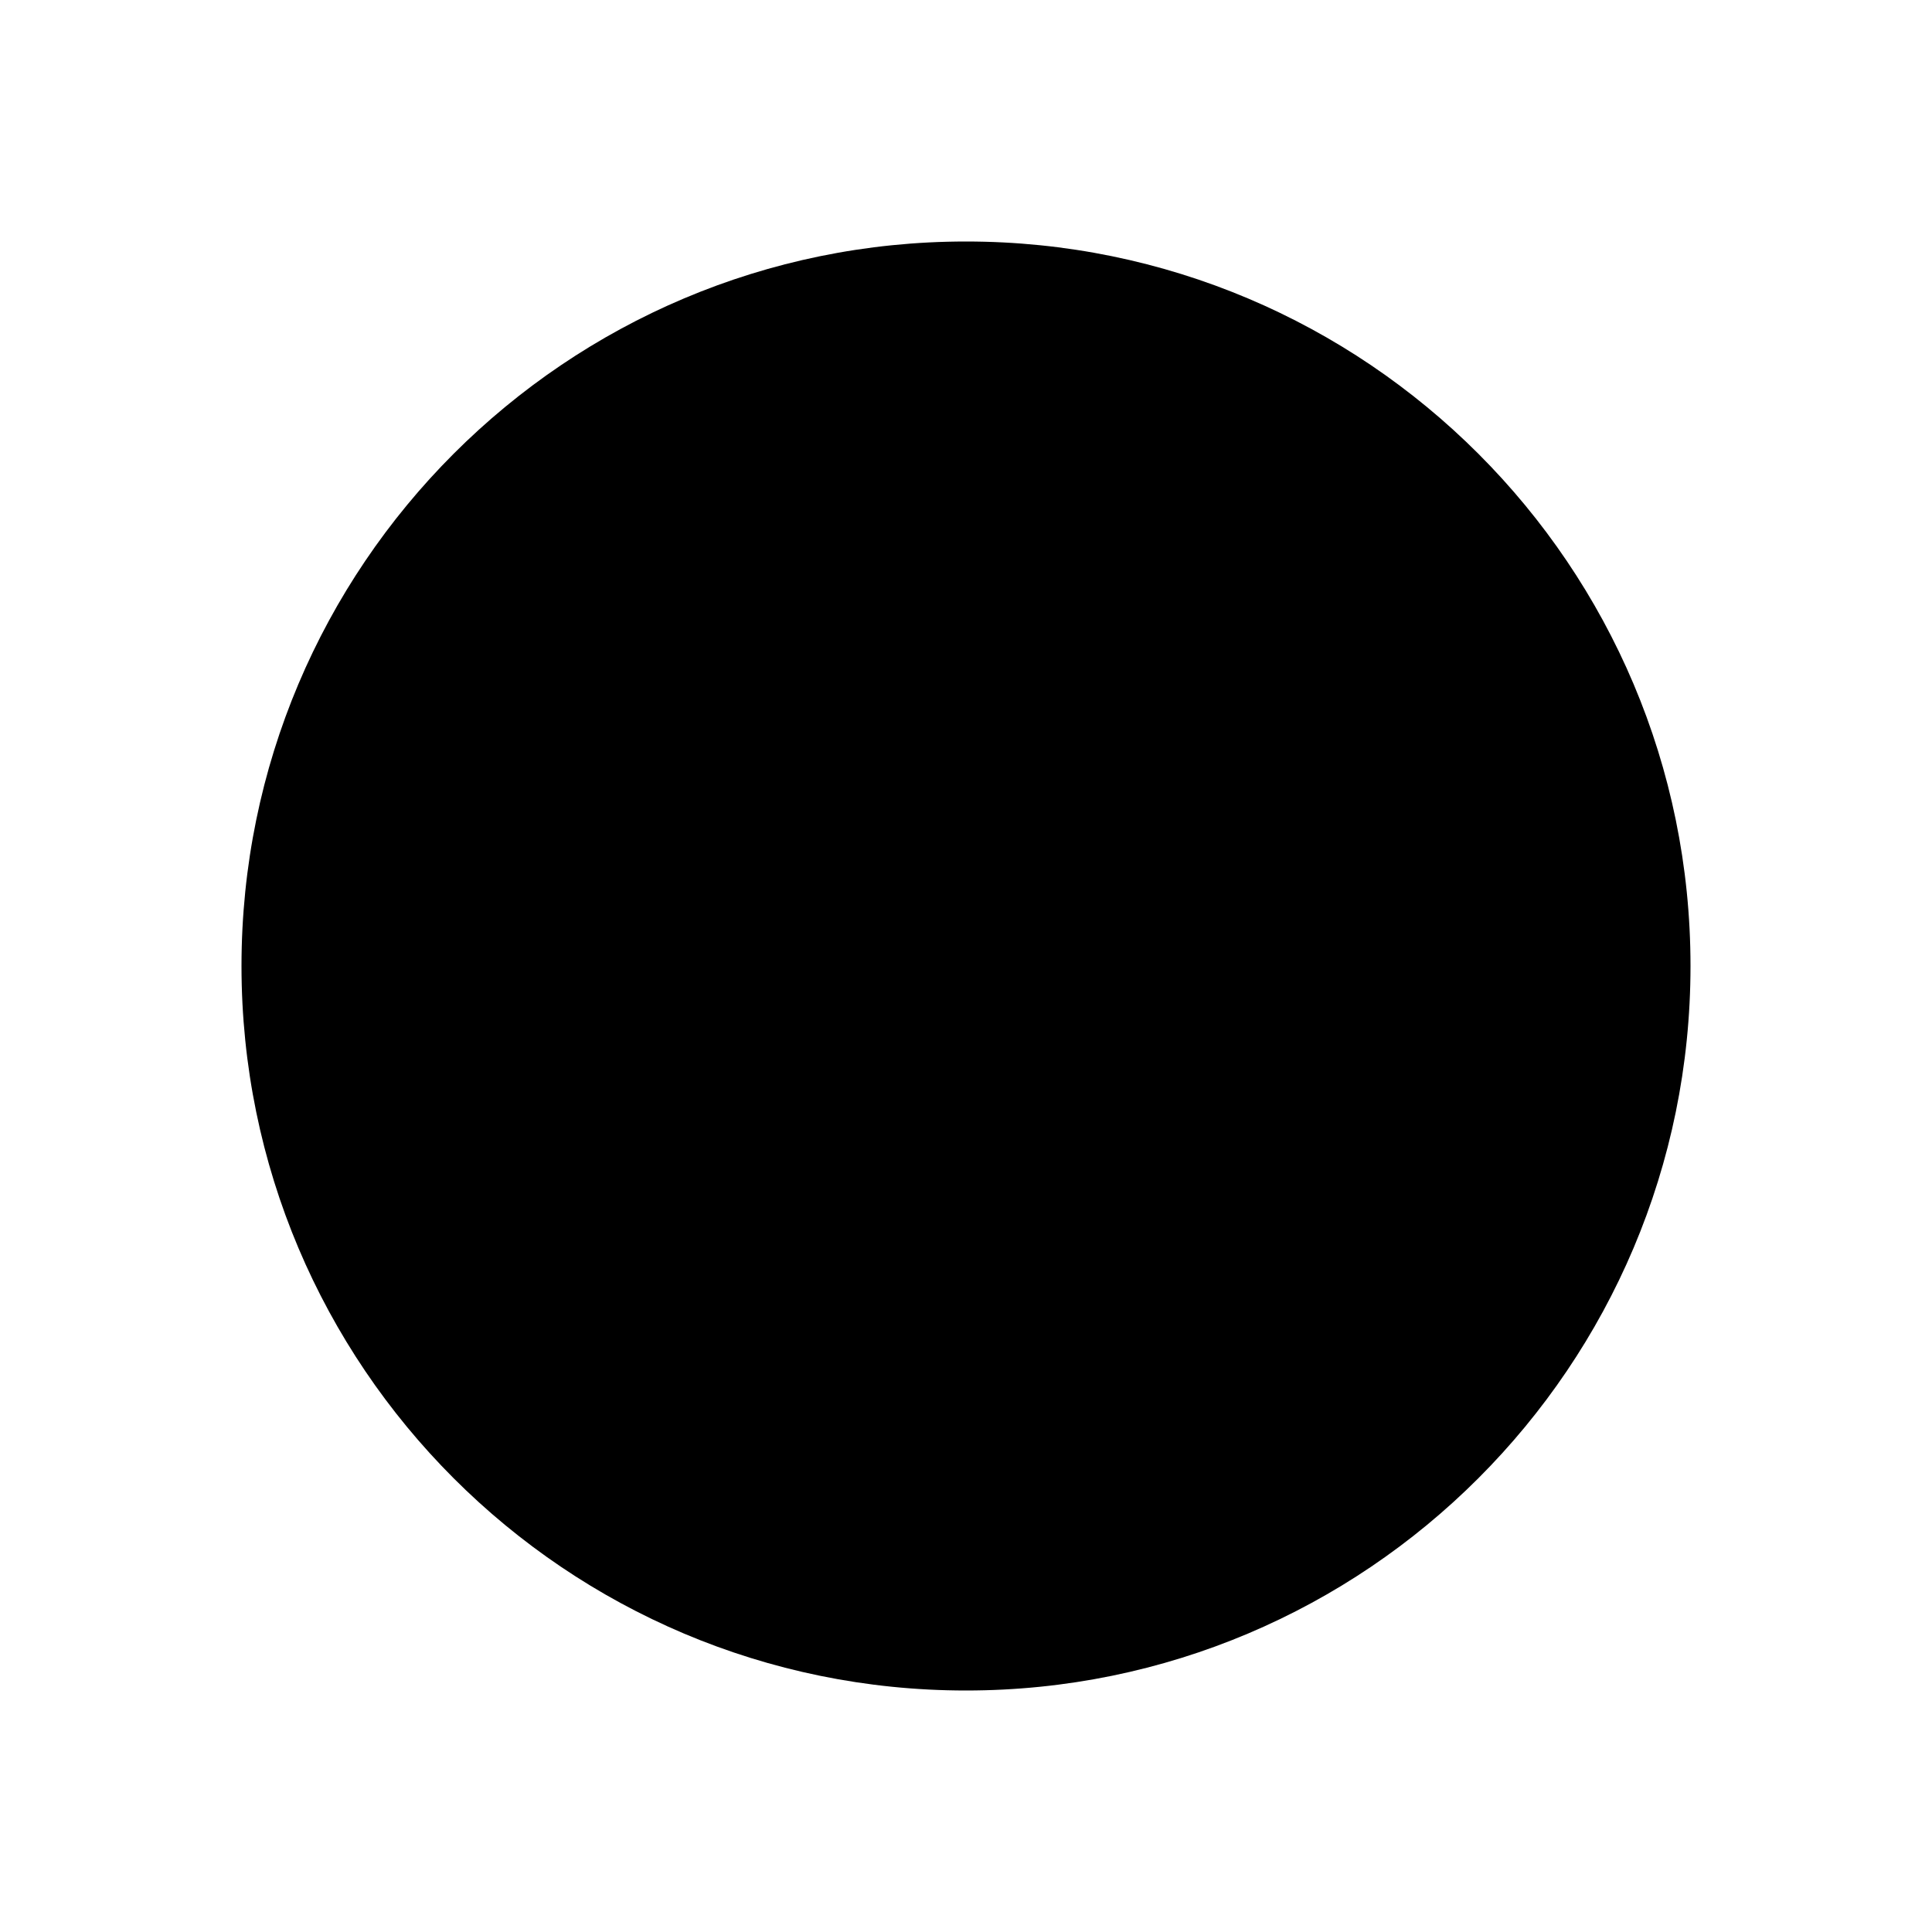
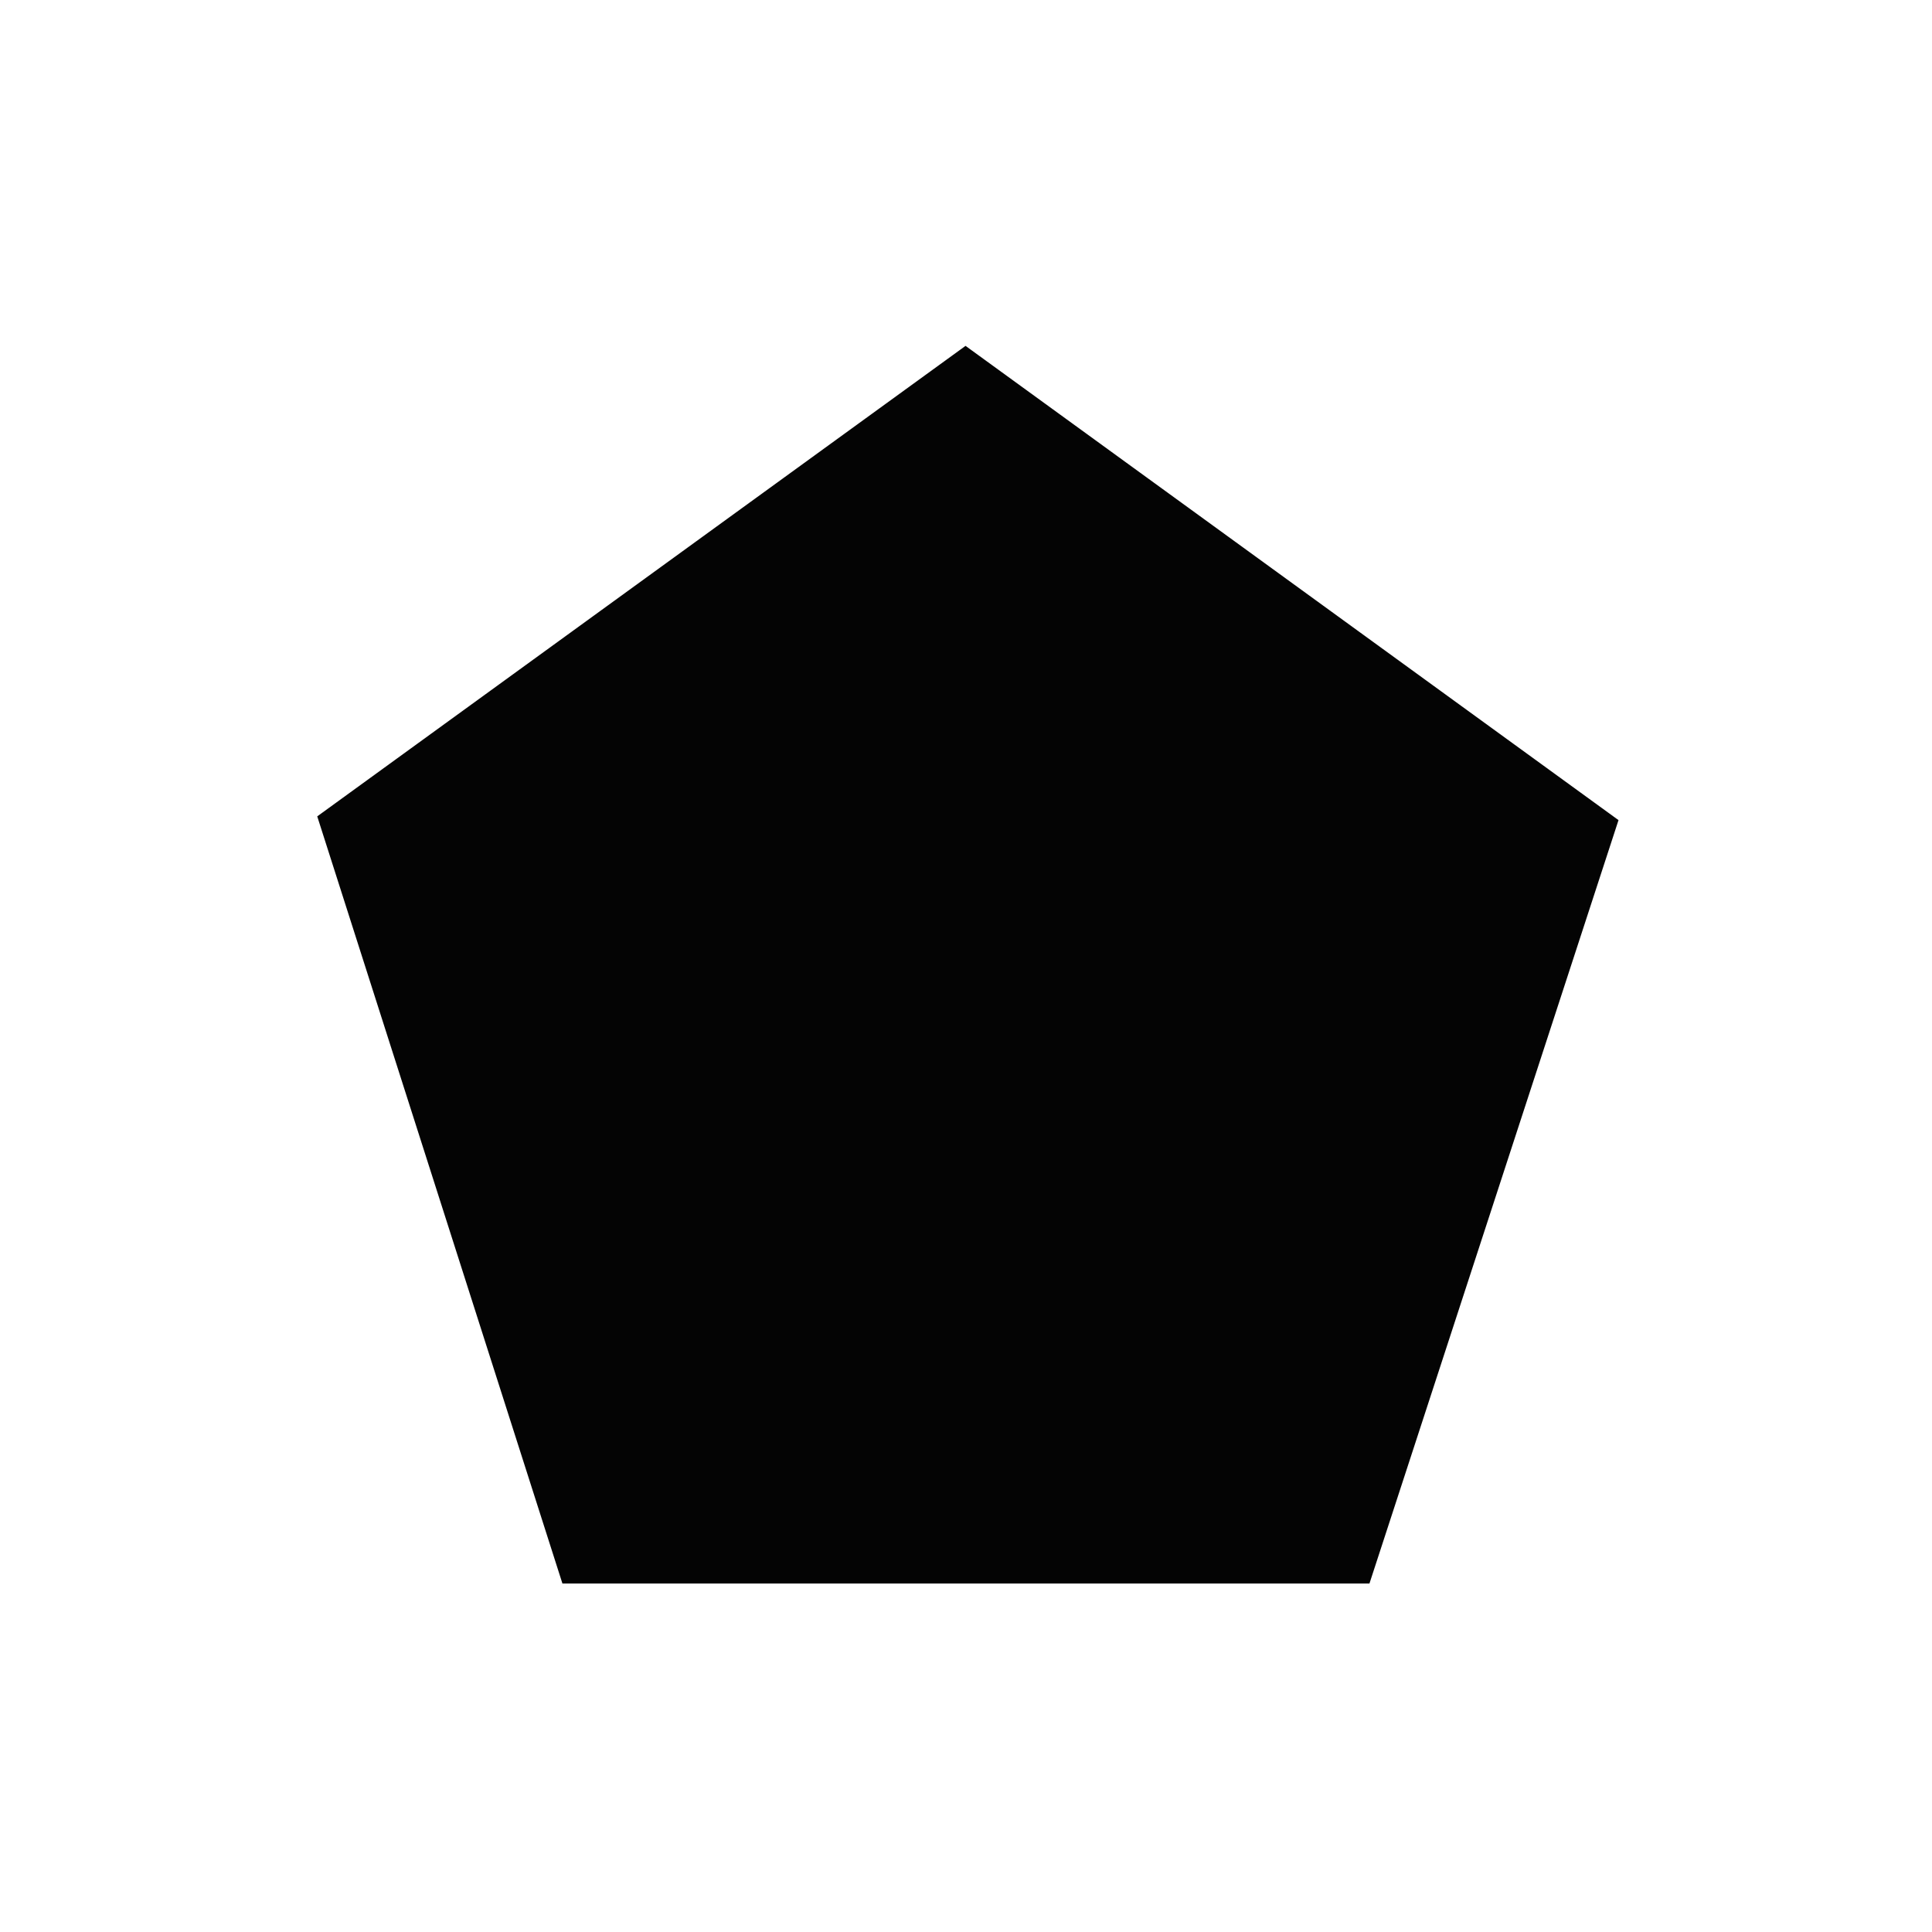
- <svg xmlns="http://www.w3.org/2000/svg" version="1.1" width="1200" height="1200" viewBox="0 0 1200 1200">
-   <path d="M1050.002 600c0 248.528-201.473 450-450.002 450s-450.002-201.472-450.002-450c0-248.528 201.473-450 450.002-450s450.002 201.472 450.002 450z" />
+ <svg xmlns="http://www.w3.org/2000/svg" width="100%" height="100%" viewBox="0 0 894 894" version="1.1" xml:space="preserve" style="fill-rule:evenodd;clip-rule:evenodd;stroke-linejoin:round;stroke-miterlimit:2;">
+   <path d="M146.798,377.758L260.253,732.75L633.69,732.75L748.938,379.5L446.783,160.046" style="fill:rgb(4,4,4);" />
</svg>
